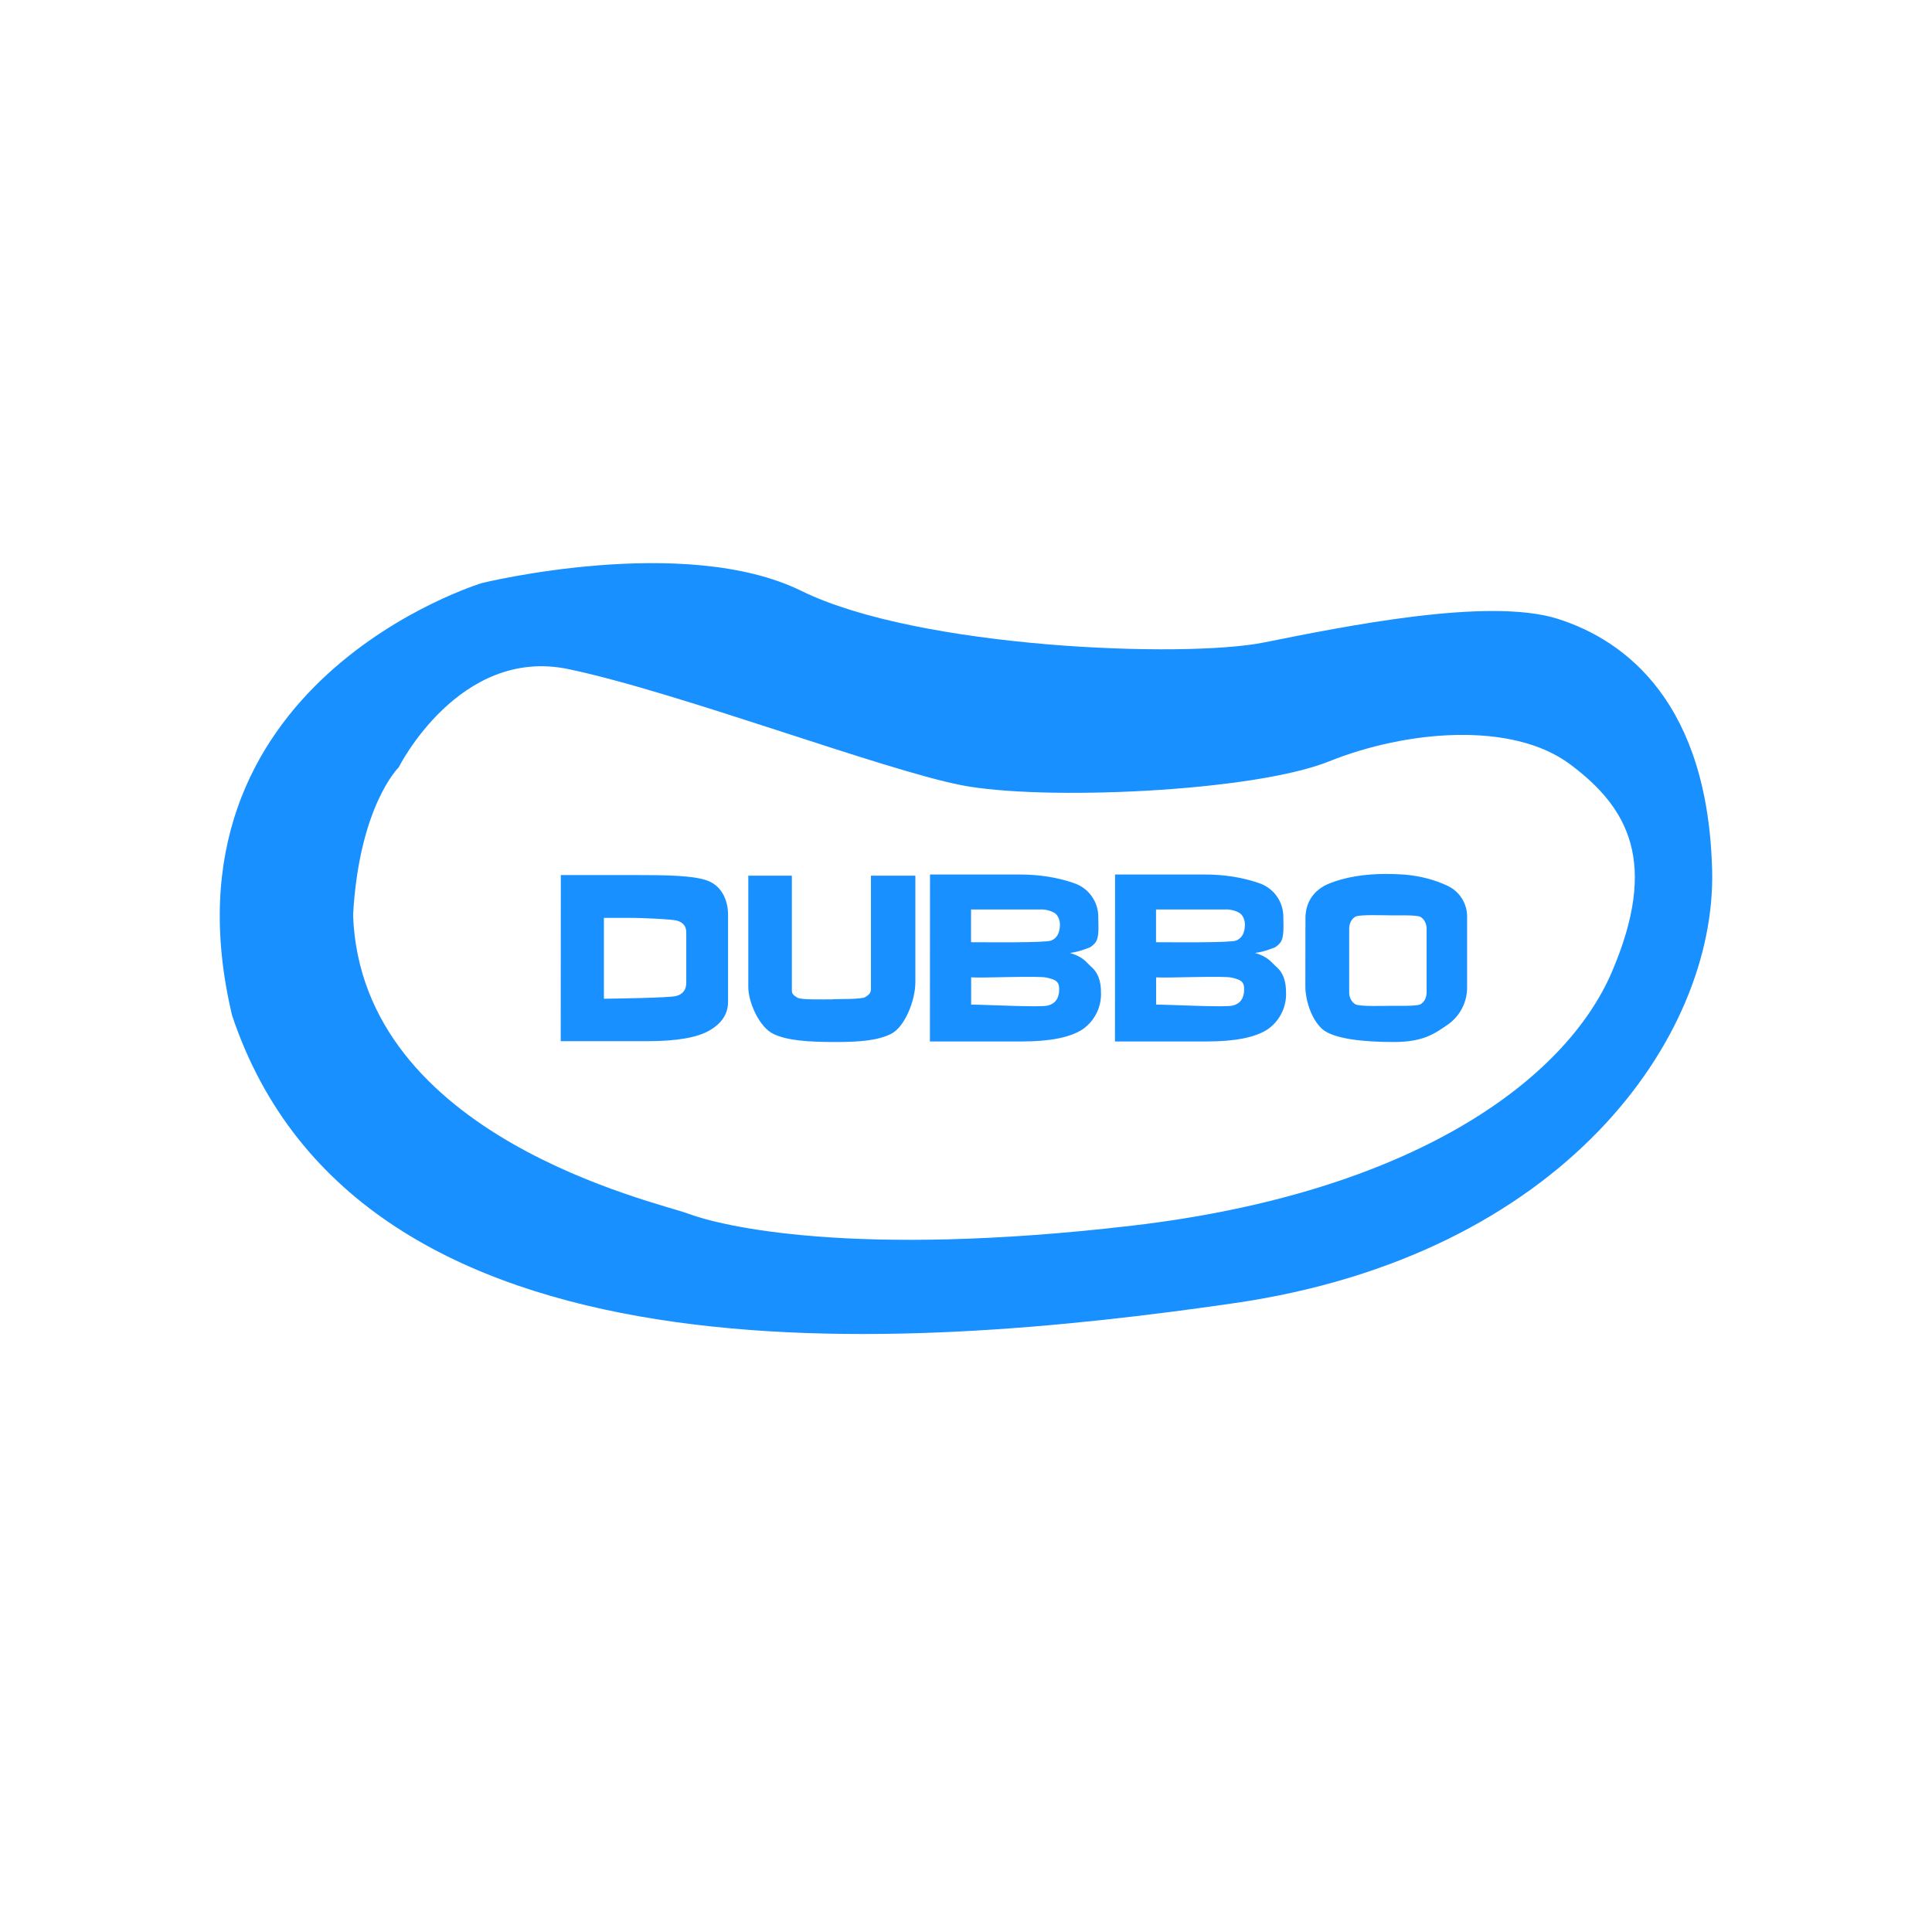
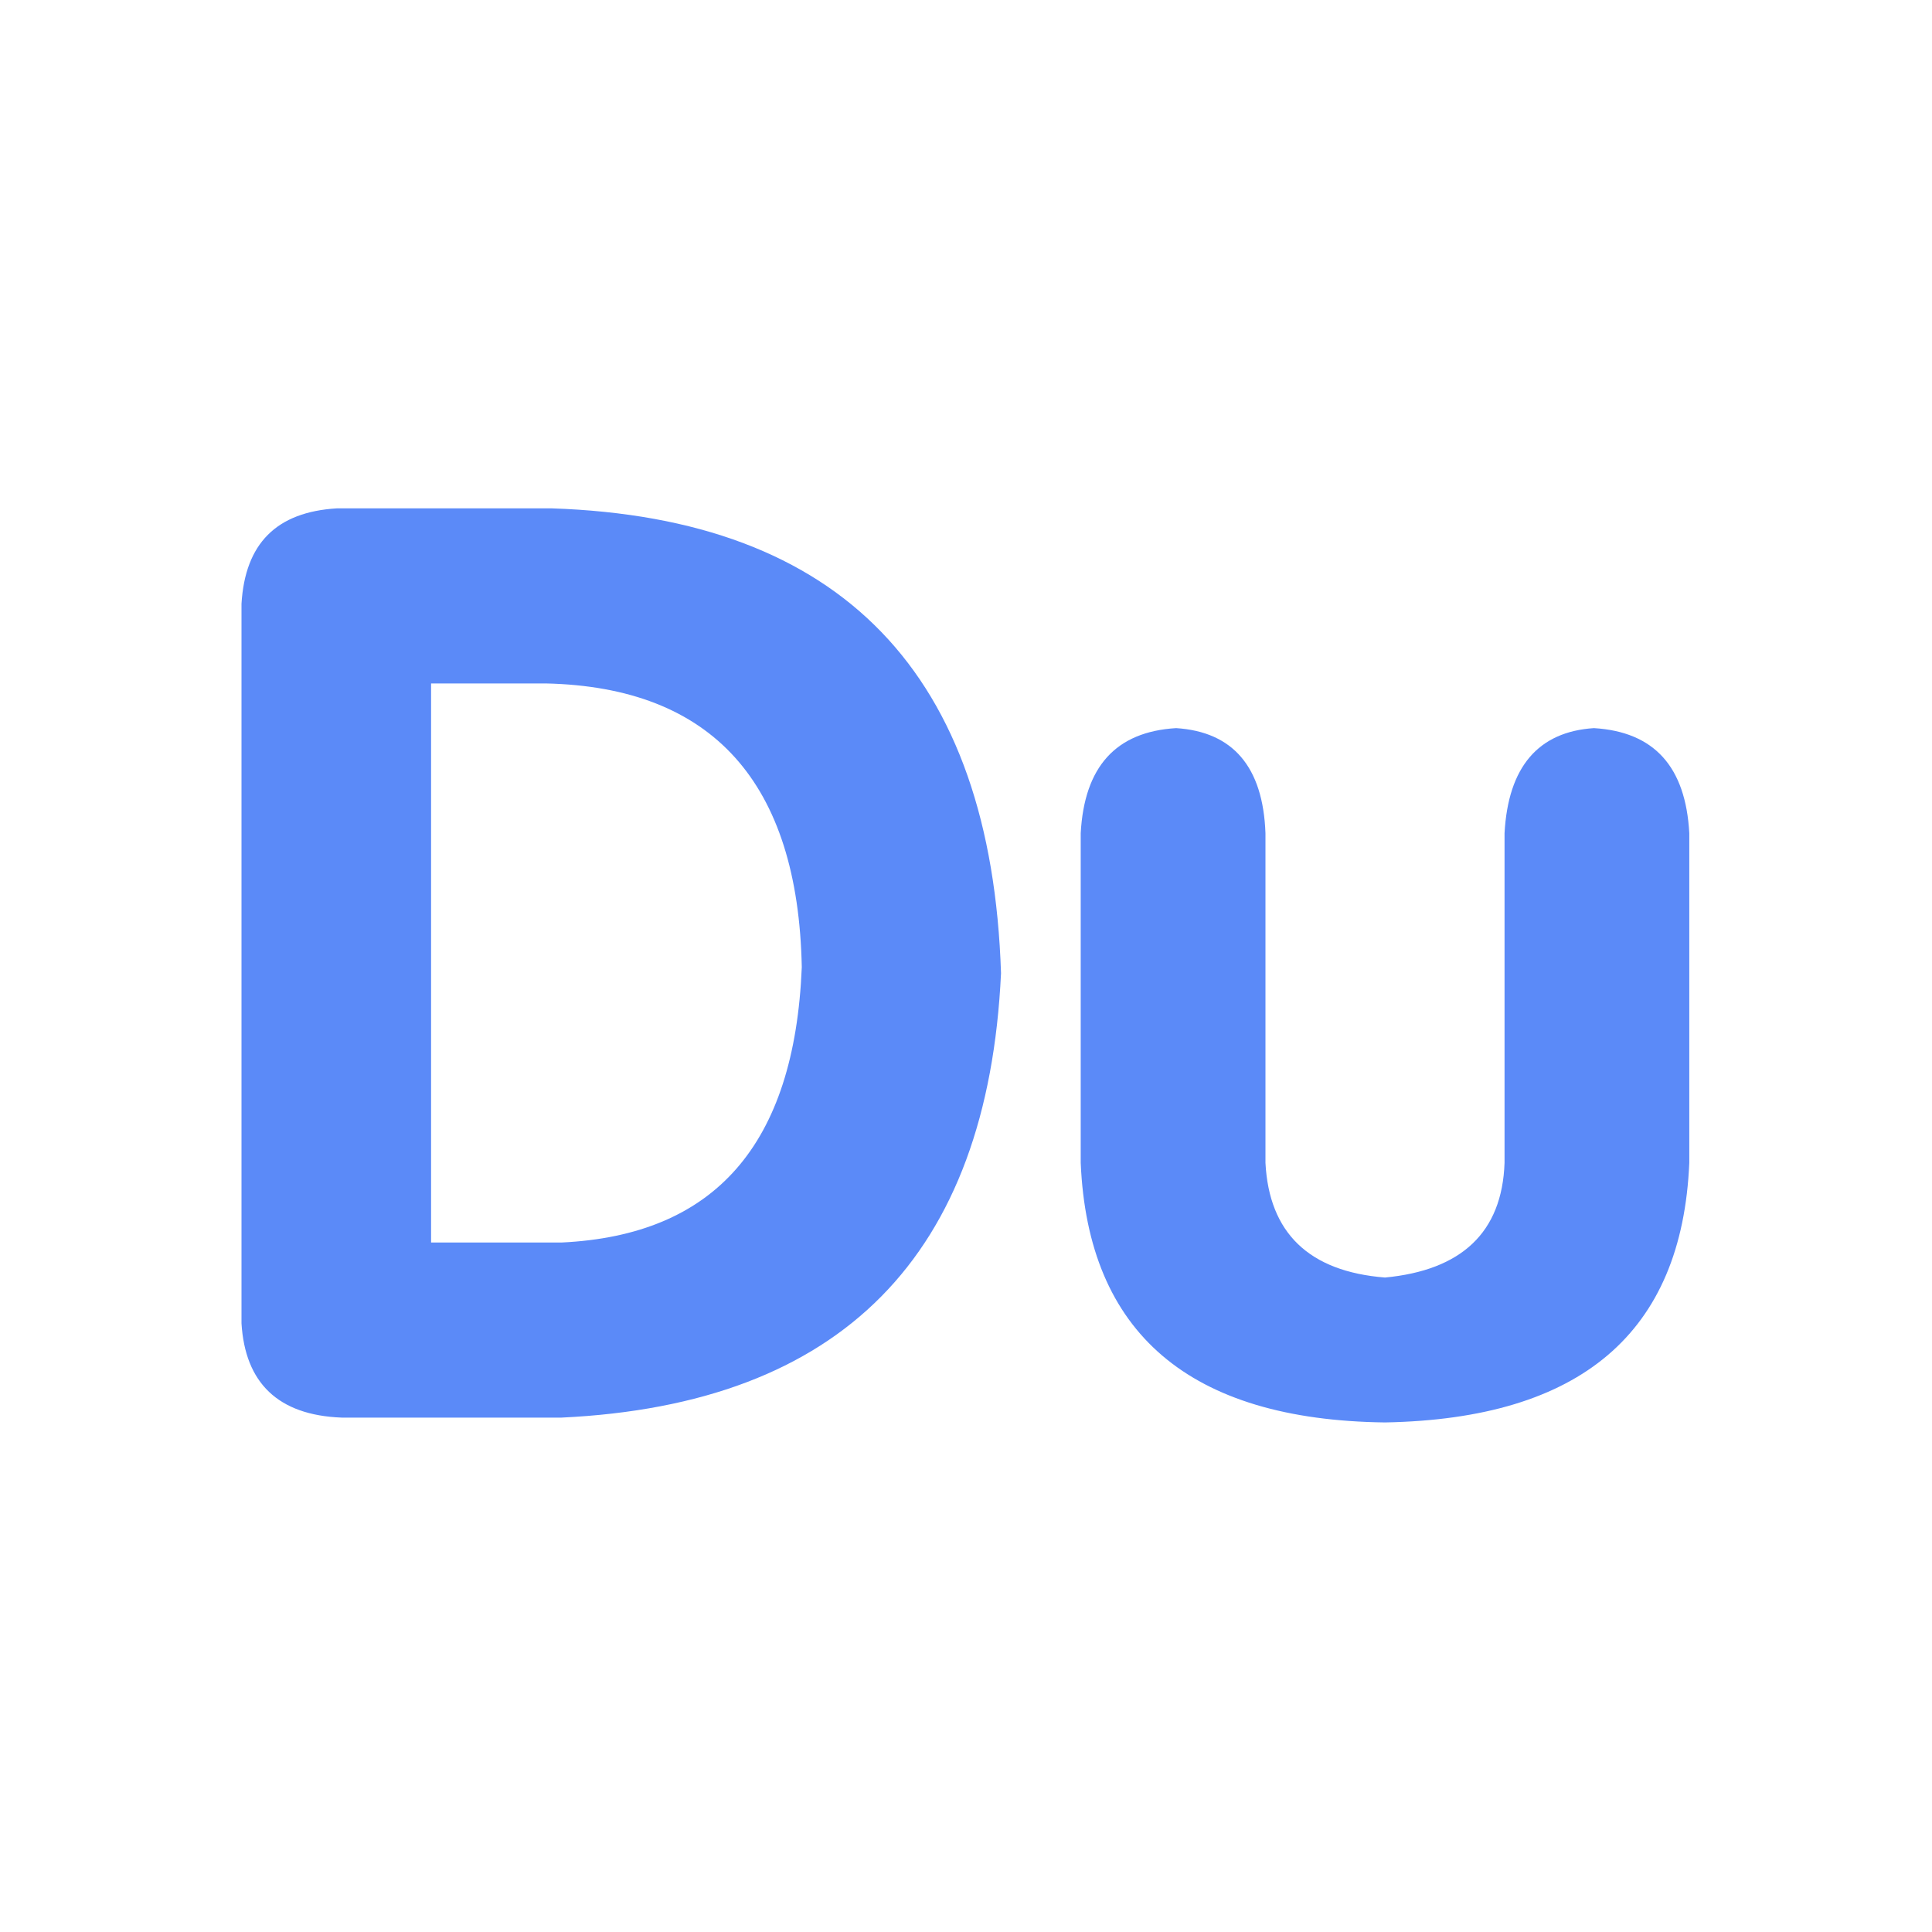
<svg xmlns="http://www.w3.org/2000/svg" class="icon" viewBox="0 0 1024 1024" version="1.1" width="13" height="13">
-   <path d="M907.463 461.474c-2.126-88.347-45.236-121.965-82.018-133.533-36.782-11.569-113.56 4.202-155.632 12.607-42.072 8.405-182.972 3.164-245.017-27.339-62.045-30.504-169.277-4.202-169.277-4.202s-174.567 52.553-132.495 229.246c67.286 200.819 356.451 177.731 531.019 152.468 174.567-25.263 255.547-140.949 253.422-229.246z m-53.097 53.591c-24.719 57.843-106.194 117.268-254.46 134.572-148.266 17.353-218.172 0-235.031-6.328-16.809-6.328-173.48-40.49-177.731-158.253 3.164-57.843 24.175-78.36 24.175-78.36s32.086-64.122 89.929-52.059c57.843 12.112 165.619 53.097 208.185 61.501 42.567 8.405 154.594 3.658 195.035-12.607s96.751-21.555 127.749 1.582 46.868 52.108 22.148 109.951z" fill="#1890ff" />
-   <path d="M297.244 463.797h38.562c18.292 0 31.245 0.247 38.76 2.818 7.564 2.571 11.321 10.036 11.321 18.243v46.077c0 6.378-3.263 11.42-9.838 15.227-6.575 3.807-17.551 5.685-32.926 5.685h-45.928l0.049-88.05z m61.106 64.122c3.609-0.939 5.389-3.312 5.389-7.119v-26.598c0-3.164-1.582-5.24-4.697-6.18-3.115-0.939-19.182-1.434-22.841-1.533h-16.117v42.863c5.784-0.049 34.656-0.494 38.265-1.434zM419.703 464.144v60.71c0 2.126 0.989 2.719 2.966 3.955 1.978 1.236 14.634 0.84 17.007 0.89h1.384a1.829 1.829 0 0 0 0.593-0.099c2.373-0.148 15.029 0.148 17.007-1.137 1.978-1.285 2.966-2.076 2.966-4.449v-59.87h23.533v56.459c0 9.789-5.685 23.829-12.903 27.389-7.169 3.56-16.957 4.301-29.218 4.301-14.634 0-25.708-0.742-33.124-4.301-7.465-3.56-13.299-16.76-13.299-24.818v-59.03h23.088zM492.922 463.501h47.214c10.728 0 20.369 1.533 29.02 4.548a18.787 18.787 0 0 1 12.953 18.045c0 4.894 0.742 11.074-1.829 13.843-2.521 2.719-3.115 2.274-6.13 3.461a35.002 35.002 0 0 1-7.02 1.681c7.267 2.225 8.306 4.746 11.569 7.614 3.214 2.867 4.845 7.267 4.845 13.25a22.692 22.692 0 0 1-9.69 19.578c-6.476 4.301-17.205 6.476-32.333 6.476h-48.647l0.049-88.495z m64.27 35.002c3.065-1.285 4.598-4.153 4.598-8.553 0-2.126-0.939-4.845-2.867-6.081a14.485 14.485 0 0 0-7.96-1.829h-36.288v17.353c7.762 0 39.452 0.396 42.517-0.89z m-1.78 34.459c4.005-1.038 5.982-3.955 5.982-8.652 0-4.4-2.175-5.043-6.476-6.13-4.301-1.088-33.124 0.247-40.193-0.148v14.436c7.712 0 36.683 1.582 40.688 0.494zM591.008 463.501h47.214c10.728 0 20.369 1.533 29.02 4.548a18.787 18.787 0 0 1 12.953 18.045c0 4.894 0.643 11.074-1.879 13.843-2.521 2.719-3.016 2.274-6.081 3.461a35.002 35.002 0 0 1-7.02 1.681c7.267 2.225 8.306 4.746 11.569 7.614 3.214 2.867 4.845 7.267 4.845 13.25a22.692 22.692 0 0 1-9.69 19.578c-6.476 4.301-17.205 6.476-32.333 6.476h-48.647l0.049-88.495z m64.221 35.002c3.065-1.285 4.598-4.153 4.598-8.553 0-2.126-0.939-4.845-2.867-6.081a14.485 14.485 0 0 0-7.96-1.829h-36.288v17.353c7.762 0 39.452 0.396 42.517-0.89z m-1.78 34.459c4.005-1.038 5.982-3.955 5.982-8.652 0-4.4-2.175-5.043-6.476-6.13-4.301-1.088-33.124 0.247-40.193-0.148v14.436c7.712 0 36.733 1.582 40.688 0.494zM691.912 486.638c0-8.157 4.202-14.93 12.557-18.342 8.355-3.362 18.49-5.092 30.405-5.092l4.796 0.099 4.796 0.247c8.355 0.742 15.969 2.719 22.841 5.982a17.996 17.996 0 0 1 10.283 17.056v36.288a23.879 23.879 0 0 1-10.283 20.22c-6.872 4.746-12.903 9.196-28.575 9.196-15.969 0-32.135-1.631-38.018-6.971-5.883-5.339-8.849-15.623-8.849-22.445l0.049-36.238z m23.187 39.501c0 2.274 1.137 5.043 3.411 6.229 2.274 1.187 15.326 0.742 18.045 0.742h0.593c2.62-0.099 13.447 0.346 15.672-0.791 2.225-1.137 3.312-3.906 3.312-6.18v-34.014c0-2.274-1.137-5.043-3.312-6.18-2.225-1.137-13.052-0.692-15.672-0.791h-0.593c-2.769 0-15.771-0.494-18.045 0.643-2.274 1.137-3.411 3.955-3.411 6.279v34.063z" fill="#1890ff" />
+   <path d="M128 701.44V320c1.92-32 18.56-48.64 50.56-50.56h113.92c153.6 5.12 232.96 87.68 238.08 246.4-7.04 149.76-84.48 228.48-232.96 235.52H181.12c-33.92-1.28-51.2-18.56-53.12-49.92z m100.48-339.2v296.32h69.12c81.28-3.84 123.52-51.84 127.36-145.92-1.92-97.92-47.36-148.48-135.68-150.4h-60.8zM572.8 616.32V441.6c1.92-35.2 18.56-53.76 50.56-55.68 30.08 1.92 46.08 20.48 47.36 55.68v174.72c1.92 37.12 23.04 57.6 63.36 60.8 40.32-3.84 62.08-23.68 63.36-60.8V441.6c1.92-35.2 17.92-53.76 47.36-55.68 32 1.92 48.64 20.48 50.56 55.68v174.72c-3.84 90.24-57.6 135.68-161.28 137.6-103.68-1.28-157.44-47.36-161.28-137.6z" fill="#5B8AF8" />
</svg>
